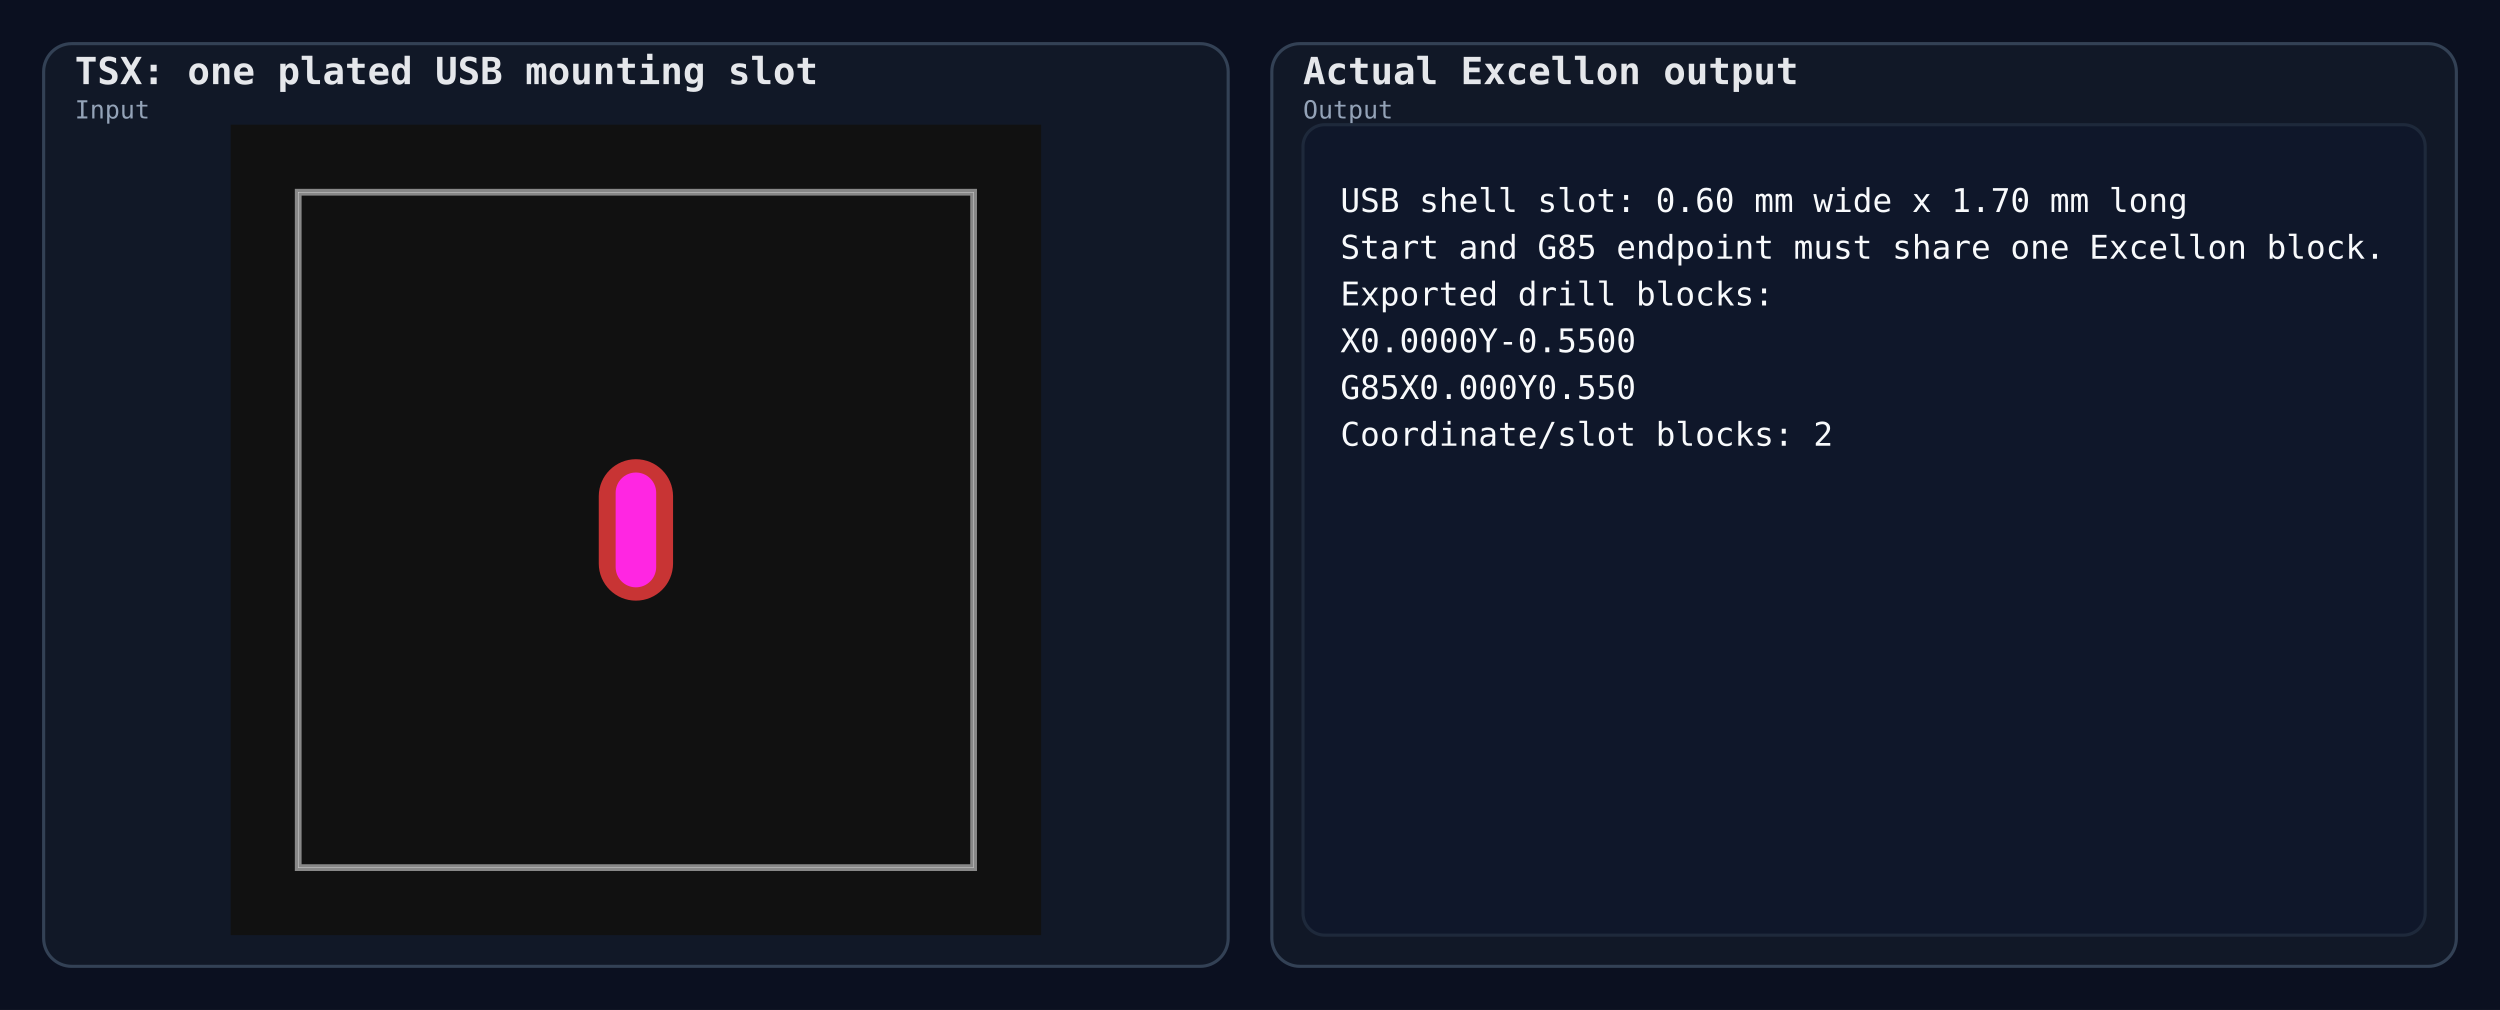
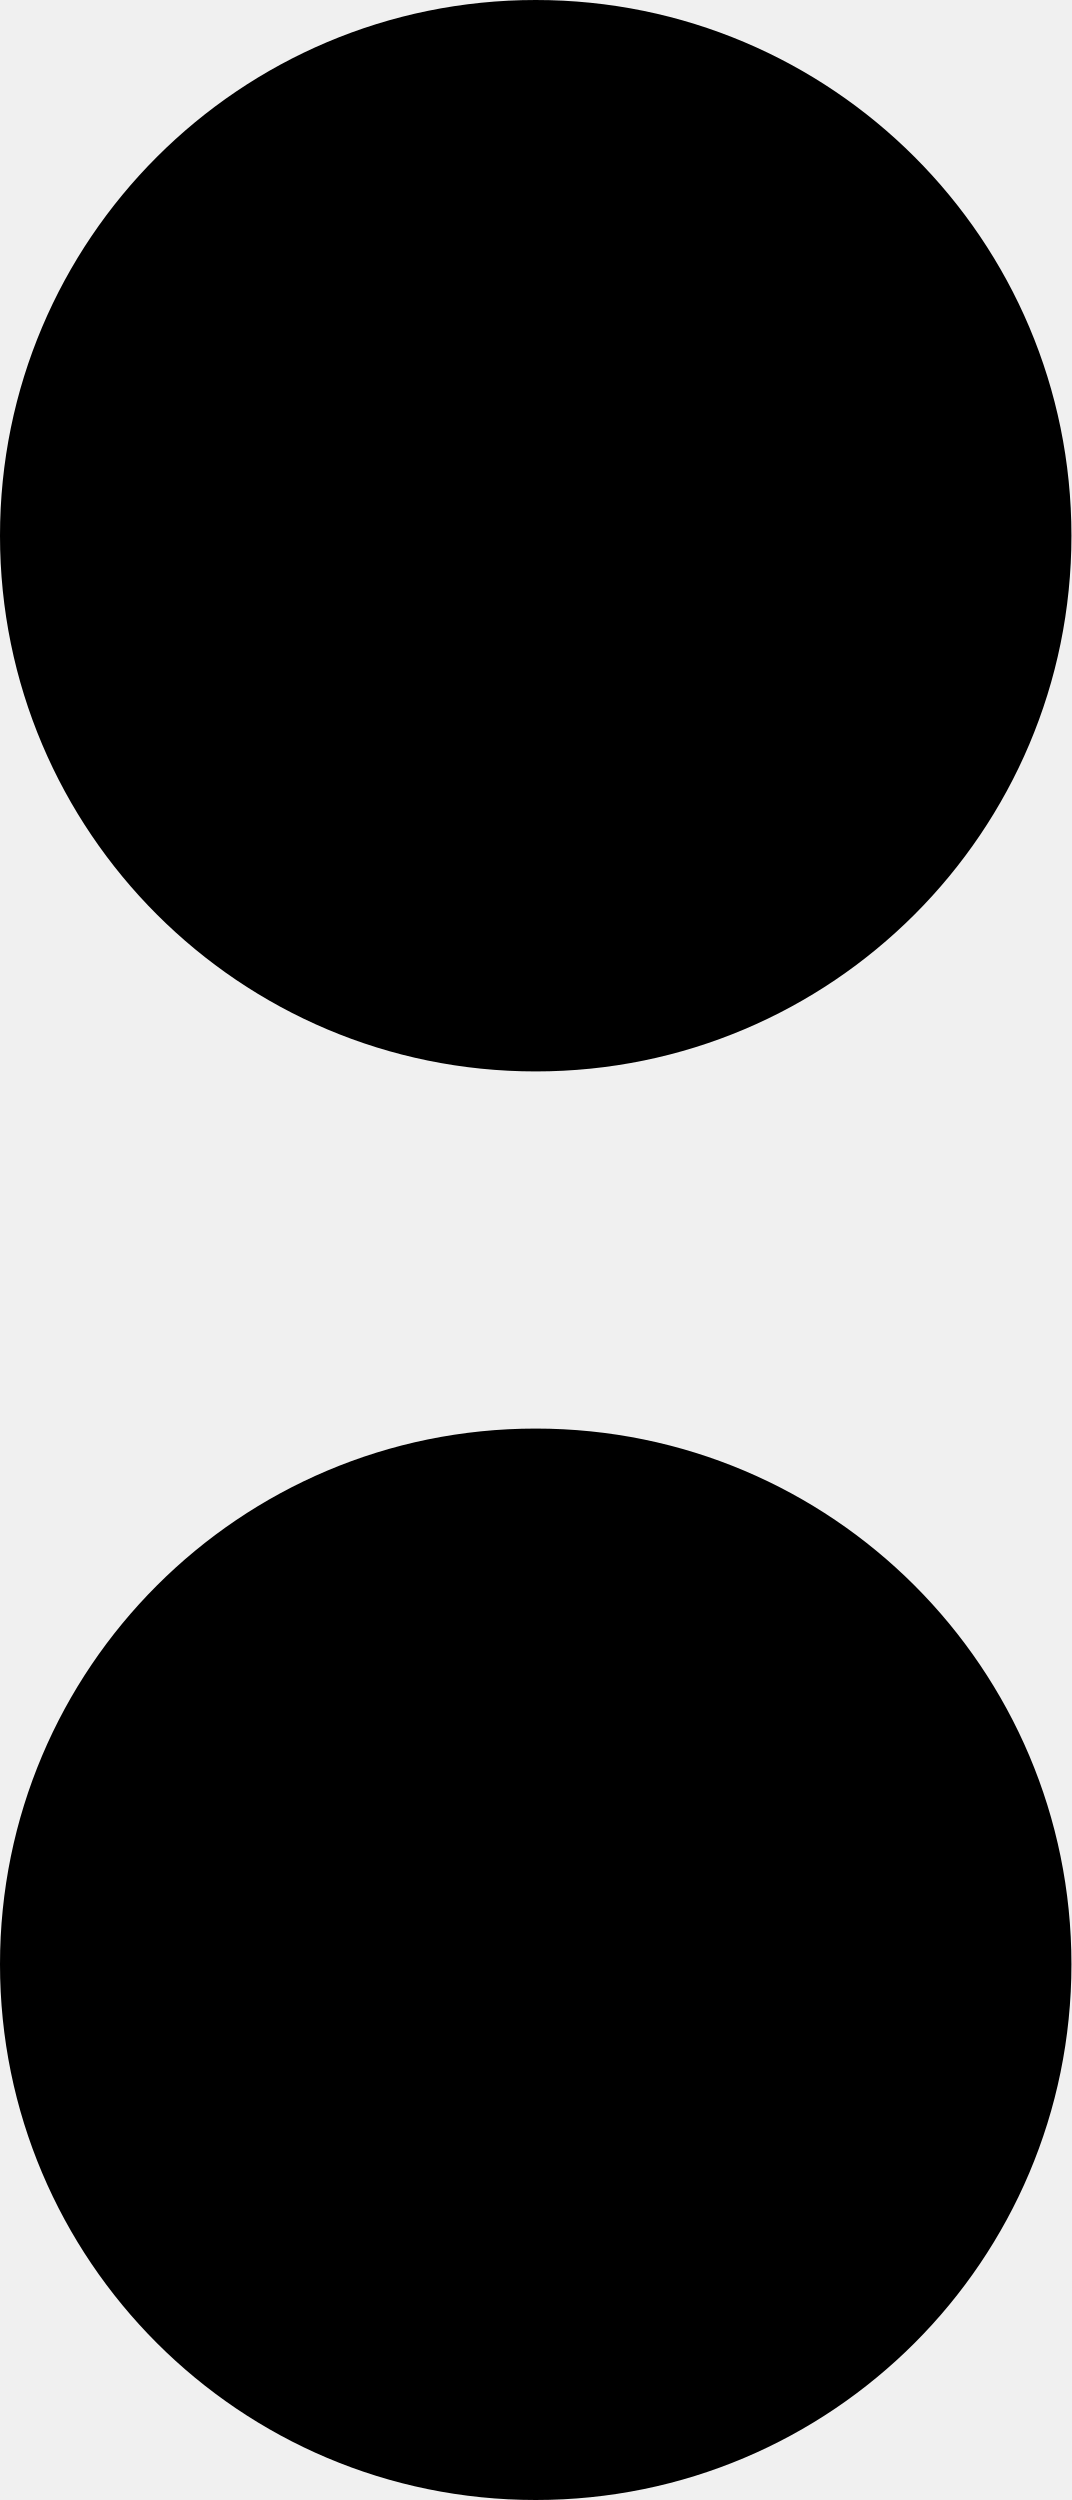
- <svg xmlns="http://www.w3.org/2000/svg" version="1.1" viewBox="0 0 1604 648" width="1604" height="648">
+ <svg xmlns="http://www.w3.org/2000/svg" xmlns:xlink="http://www.w3.org/1999/xlink" version="1.1" stroke-linecap="round" stroke-linejoin="round" stroke-width="0" fill-rule="evenodd" width="0.6mm" height="1.4mm" viewBox="-300 -700 600 1400">
  <defs>
-     <style>.snapshot-label { font: 600 24px ui-monospace, SFMono-Regular, Menlo, monospace; fill: #e5e7eb; }.snapshot-subtitle { font: 500 16px ui-monospace, SFMono-Regular, Menlo, monospace; fill: #94a3b8; }.snapshot-message { font: 500 21px ui-monospace, SFMono-Regular, Menlo, monospace; fill: #f8fafc; }</style>
+     <circle cx="0" cy="0" r="300" id="usb-slot-block_pad-10" />
  </defs>
-   <rect x="0" y="0" width="1604" height="648" fill="#0b1020" />
-   <rect x="28" y="28" width="760" height="592" rx="18" fill="#111827" stroke="#334155" stroke-width="2" />
-   <rect x="816" y="28" width="760" height="592" rx="18" fill="#111827" stroke="#334155" stroke-width="2" />
-   <text x="48" y="54" class="snapshot-label">TSX: one plated USB mounting slot</text>
-   <text x="836" y="54" class="snapshot-label">Actual Excellon output</text>
-   <text x="48" y="76" class="snapshot-subtitle">Input</text>
-   <text x="836" y="76" class="snapshot-subtitle">Output</text>
-   <svg x="48" y="80" width="720" height="520" preserveAspectRatio="xMidYMid meet" viewBox="0 0 800 800" data-software-used-string="@tscircuit/core@0.0.1265">
-     <style />
-     <rect class="boundary" x="0" y="0" fill="#111111" width="800" height="800" data-type="pcb_background" data-pcb-layer="global" />
-     <rect class="pcb-boundary" fill="none" stroke="#fff" stroke-width="0.3" x="66.667" y="66.667" width="666.667" height="666.667" data-type="pcb_boundary" data-pcb-layer="global" />
-     <path class="pcb-board" d="M 66.667 733.333 L 733.333 733.333 L 733.333 66.667 L 66.667 66.667 Z" fill="none" stroke="rgba(255, 255, 255, 0.5)" stroke-width="6.667" data-type="pcb_board" data-pcb-layer="board" />
-     <g data-type="pcb_plated_hole" data-pcb-layer="through">
-       <path class="pcb-hole-outer" fill="rgb(200, 52, 52)" d="M36.667,-33.333 v66.667 a36.667,36.667 0 0 1 -73.333,0 v-66.667 a36.667,36.667 0 0 1 73.333,0 z" transform="translate(400 400)" data-type="pcb_plated_hole" data-pcb-layer="top" />
-       <path class="pcb-hole-inner" fill="#FF26E2" d="M20,-36.667 v73.333 a20,20 0 0 1 -40,0 v-73.333 a20,20 0 0 1 40,0 z" transform="translate(400 400)" data-type="pcb_plated_hole_drill" data-pcb-layer="drill" />
-     </g>
-   </svg>
-   <rect x="836" y="80" width="720" height="520" rx="14" fill="#0f172a" stroke="#1e293b" stroke-width="2" />
-   <text x="860" y="136" class="snapshot-message" fill="#fca5a5">USB shell slot: 0.60 mm wide x 1.70 mm long</text>
-   <text x="860" y="166" class="snapshot-message" fill="#fca5a5">Start and G85 endpoint must share one Excellon block.</text>
-   <text x="860" y="196" class="snapshot-message" fill="#fca5a5">Exported drill blocks:</text>
-   <text x="860" y="226" class="snapshot-message" fill="#fca5a5">X0.0000Y-0.5500</text>
-   <text x="860" y="256" class="snapshot-message" fill="#fca5a5">G85X0.000Y0.550</text>
-   <text x="860" y="286" class="snapshot-message" fill="#fca5a5">Coordinate/slot blocks: 2</text>
+   <g transform="translate(0,0) scale(1,-1)" fill="currentColor" stroke="currentColor">
+     <use xlink:href="#usb-slot-block_pad-10" x="0" y="-400" />
+     <use xlink:href="#usb-slot-block_pad-10" x="0" y="400" />
+   </g>
</svg>
